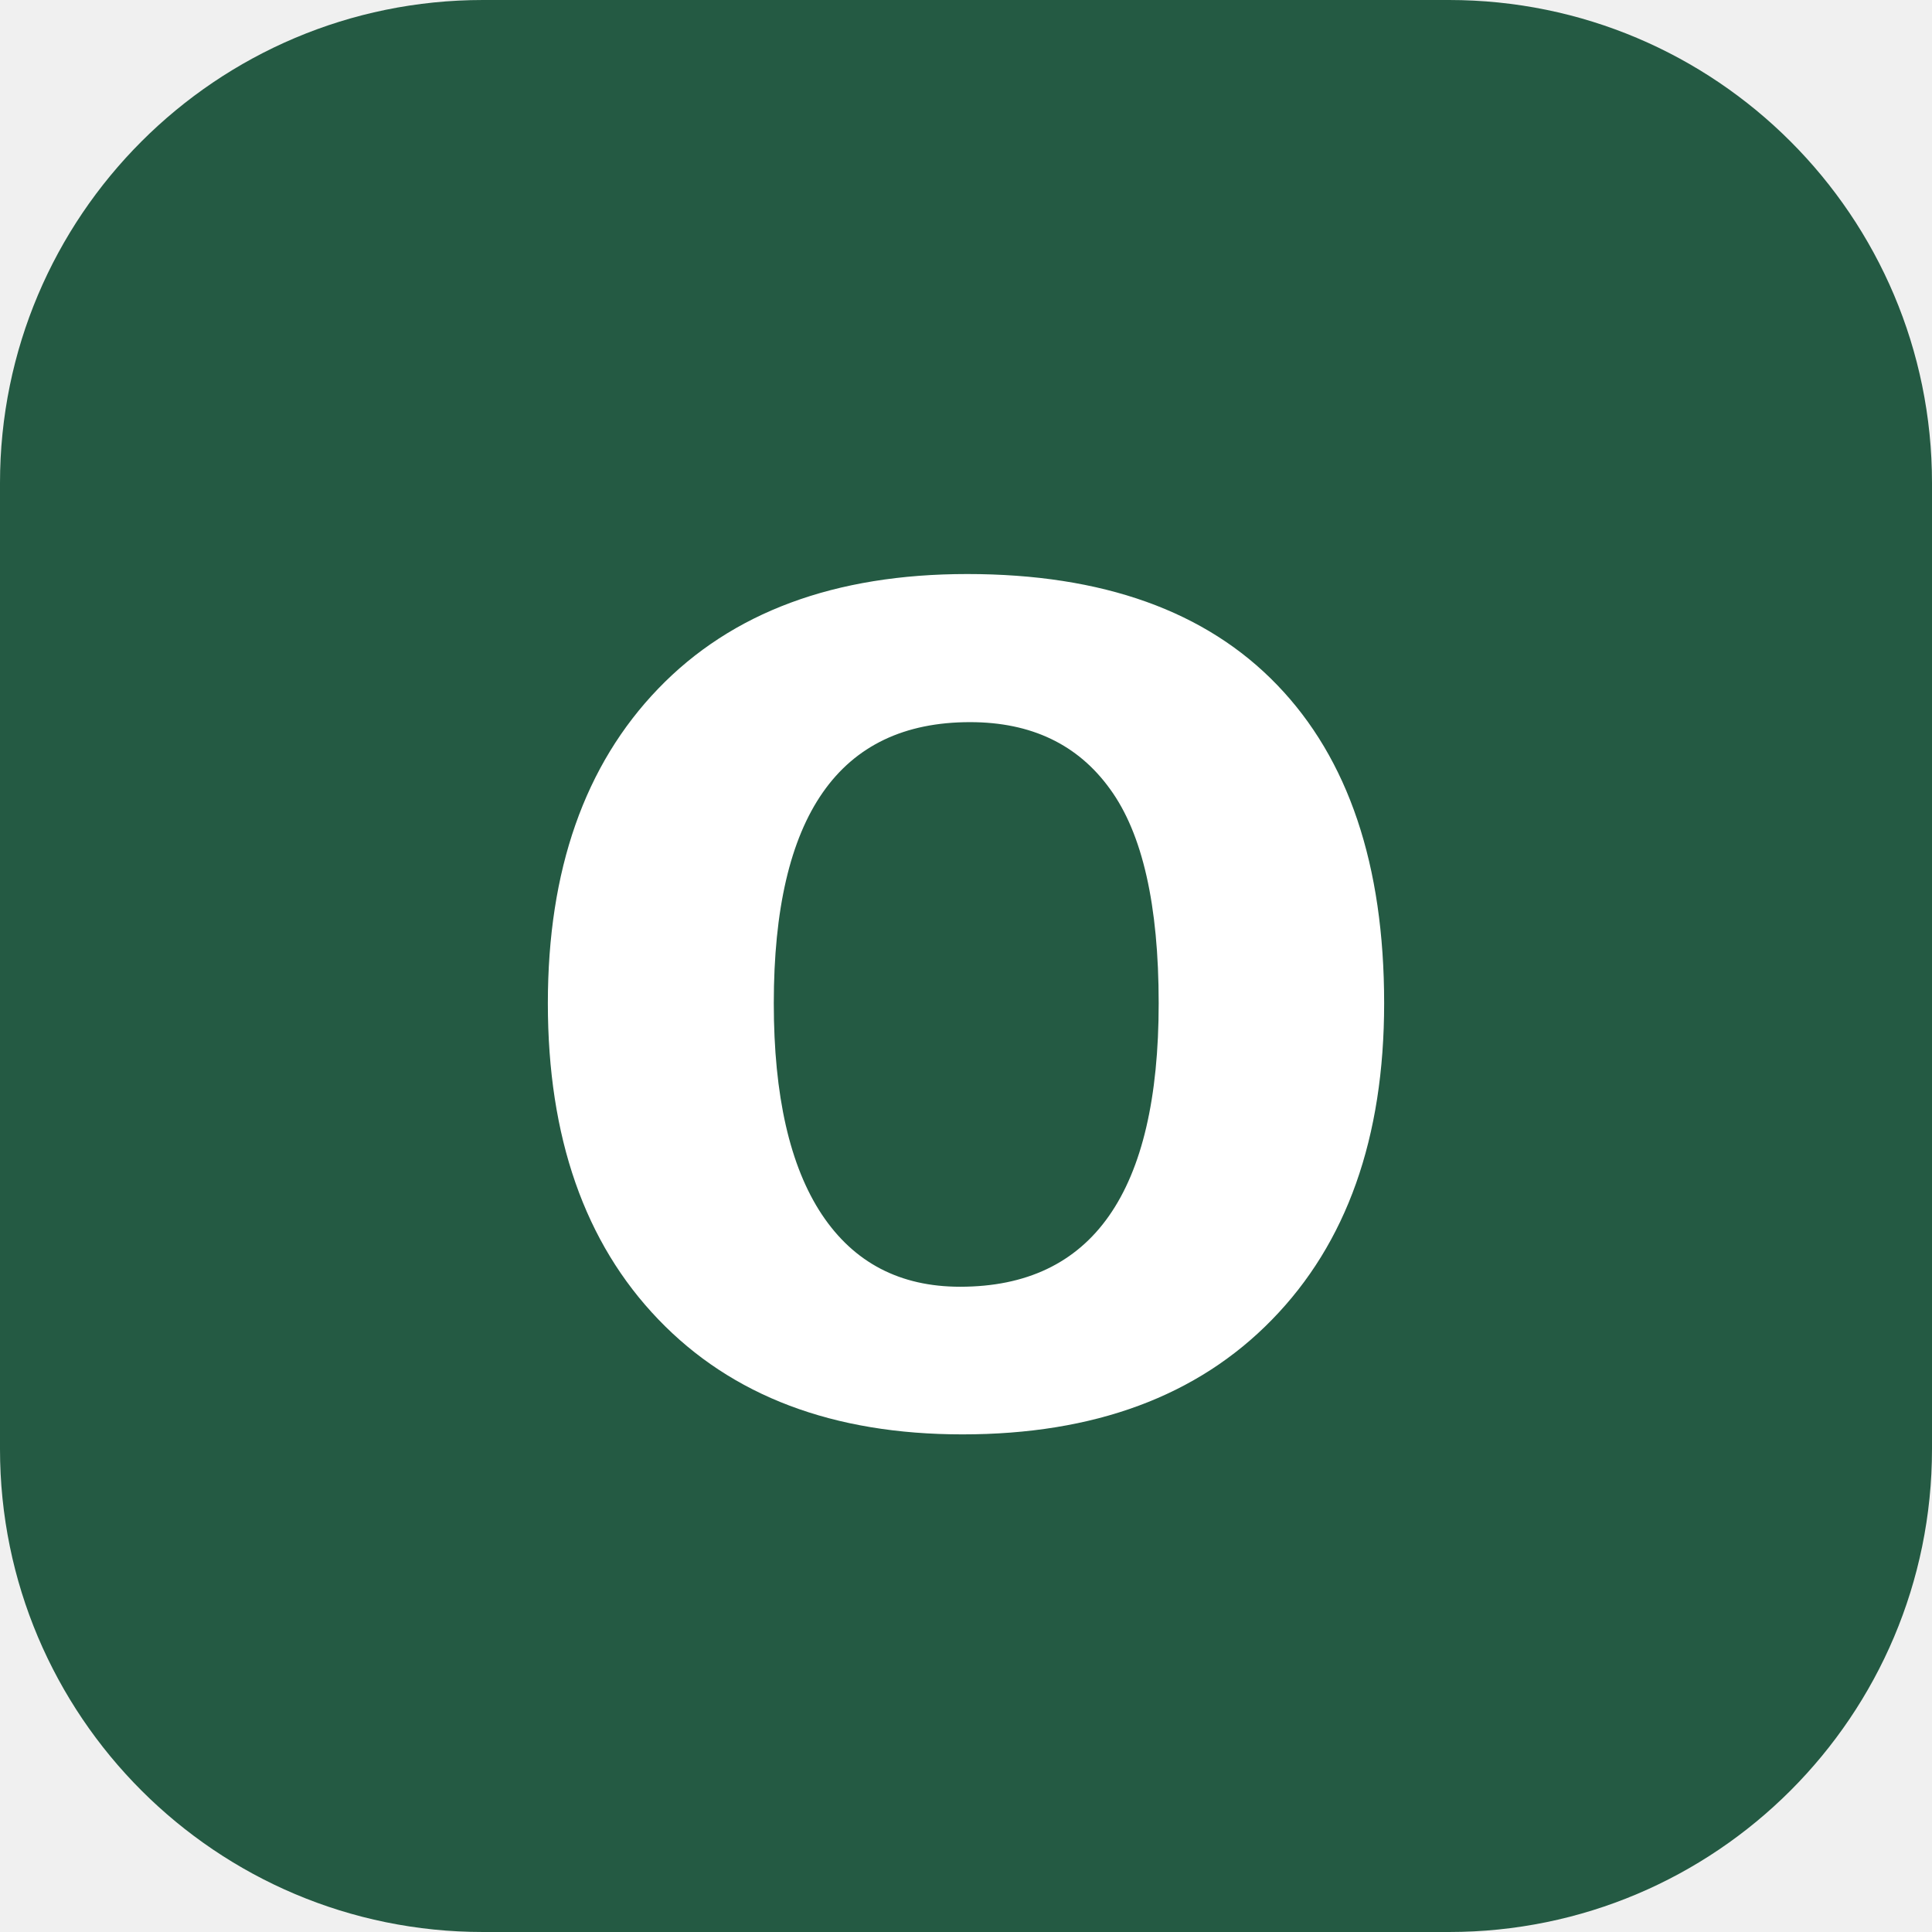
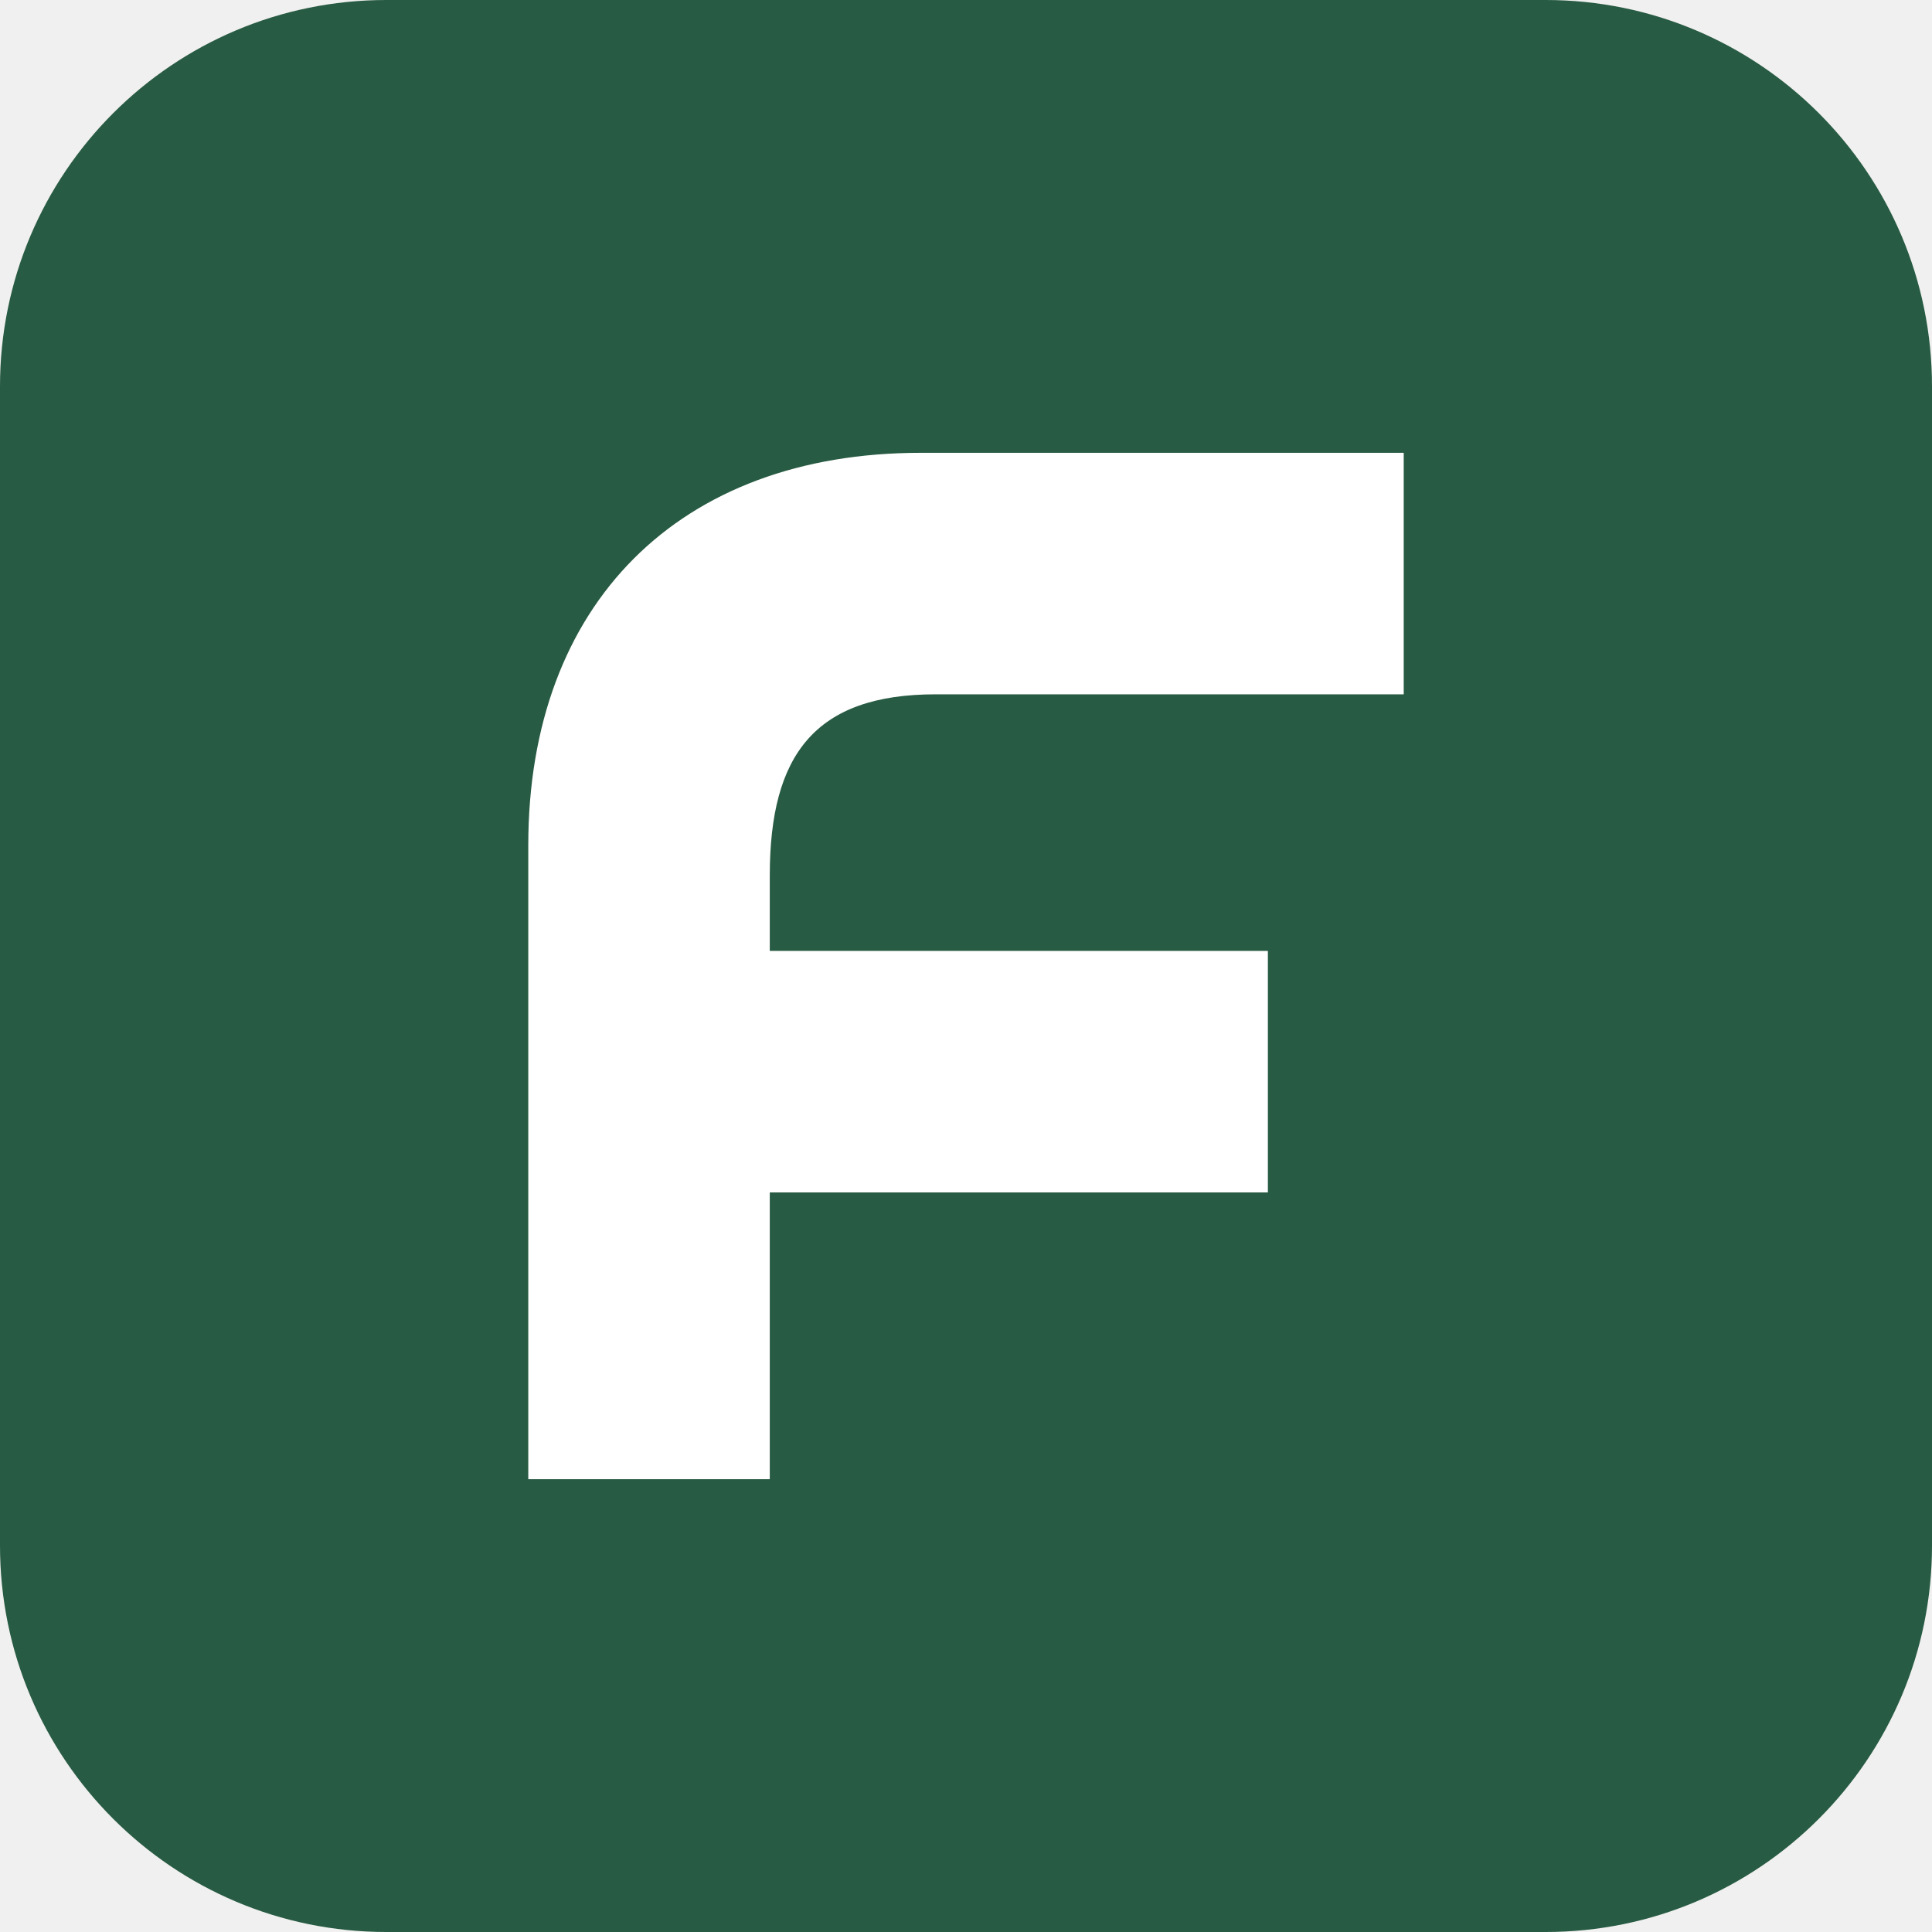
- <svg xmlns="http://www.w3.org/2000/svg" viewBox="0 0 64 64">
-   <rect width="64" height="64" rx="16" fill="#245A43" />
-   <text x="32" y="47" text-anchor="middle" font-family="Trebuchet MS,Arial,sans-serif" font-size="52" font-weight="700" fill="#fff">o</text>
+ <svg xmlns="http://www.w3.org/2000/svg" viewBox="0 0 320 320" role="img" aria-labelledby="title">
+   <rect width="320" height="320" rx="64" fill="#285B43" />
+   <path transform="translate(27.5 40) scale(2.5)" fill="#FFFFFF" d="M24 82V40C24 24 34 14 50 14H82V30H51C43 30 40 34 40 42V47H73V63H40V82Z" />
</svg>
